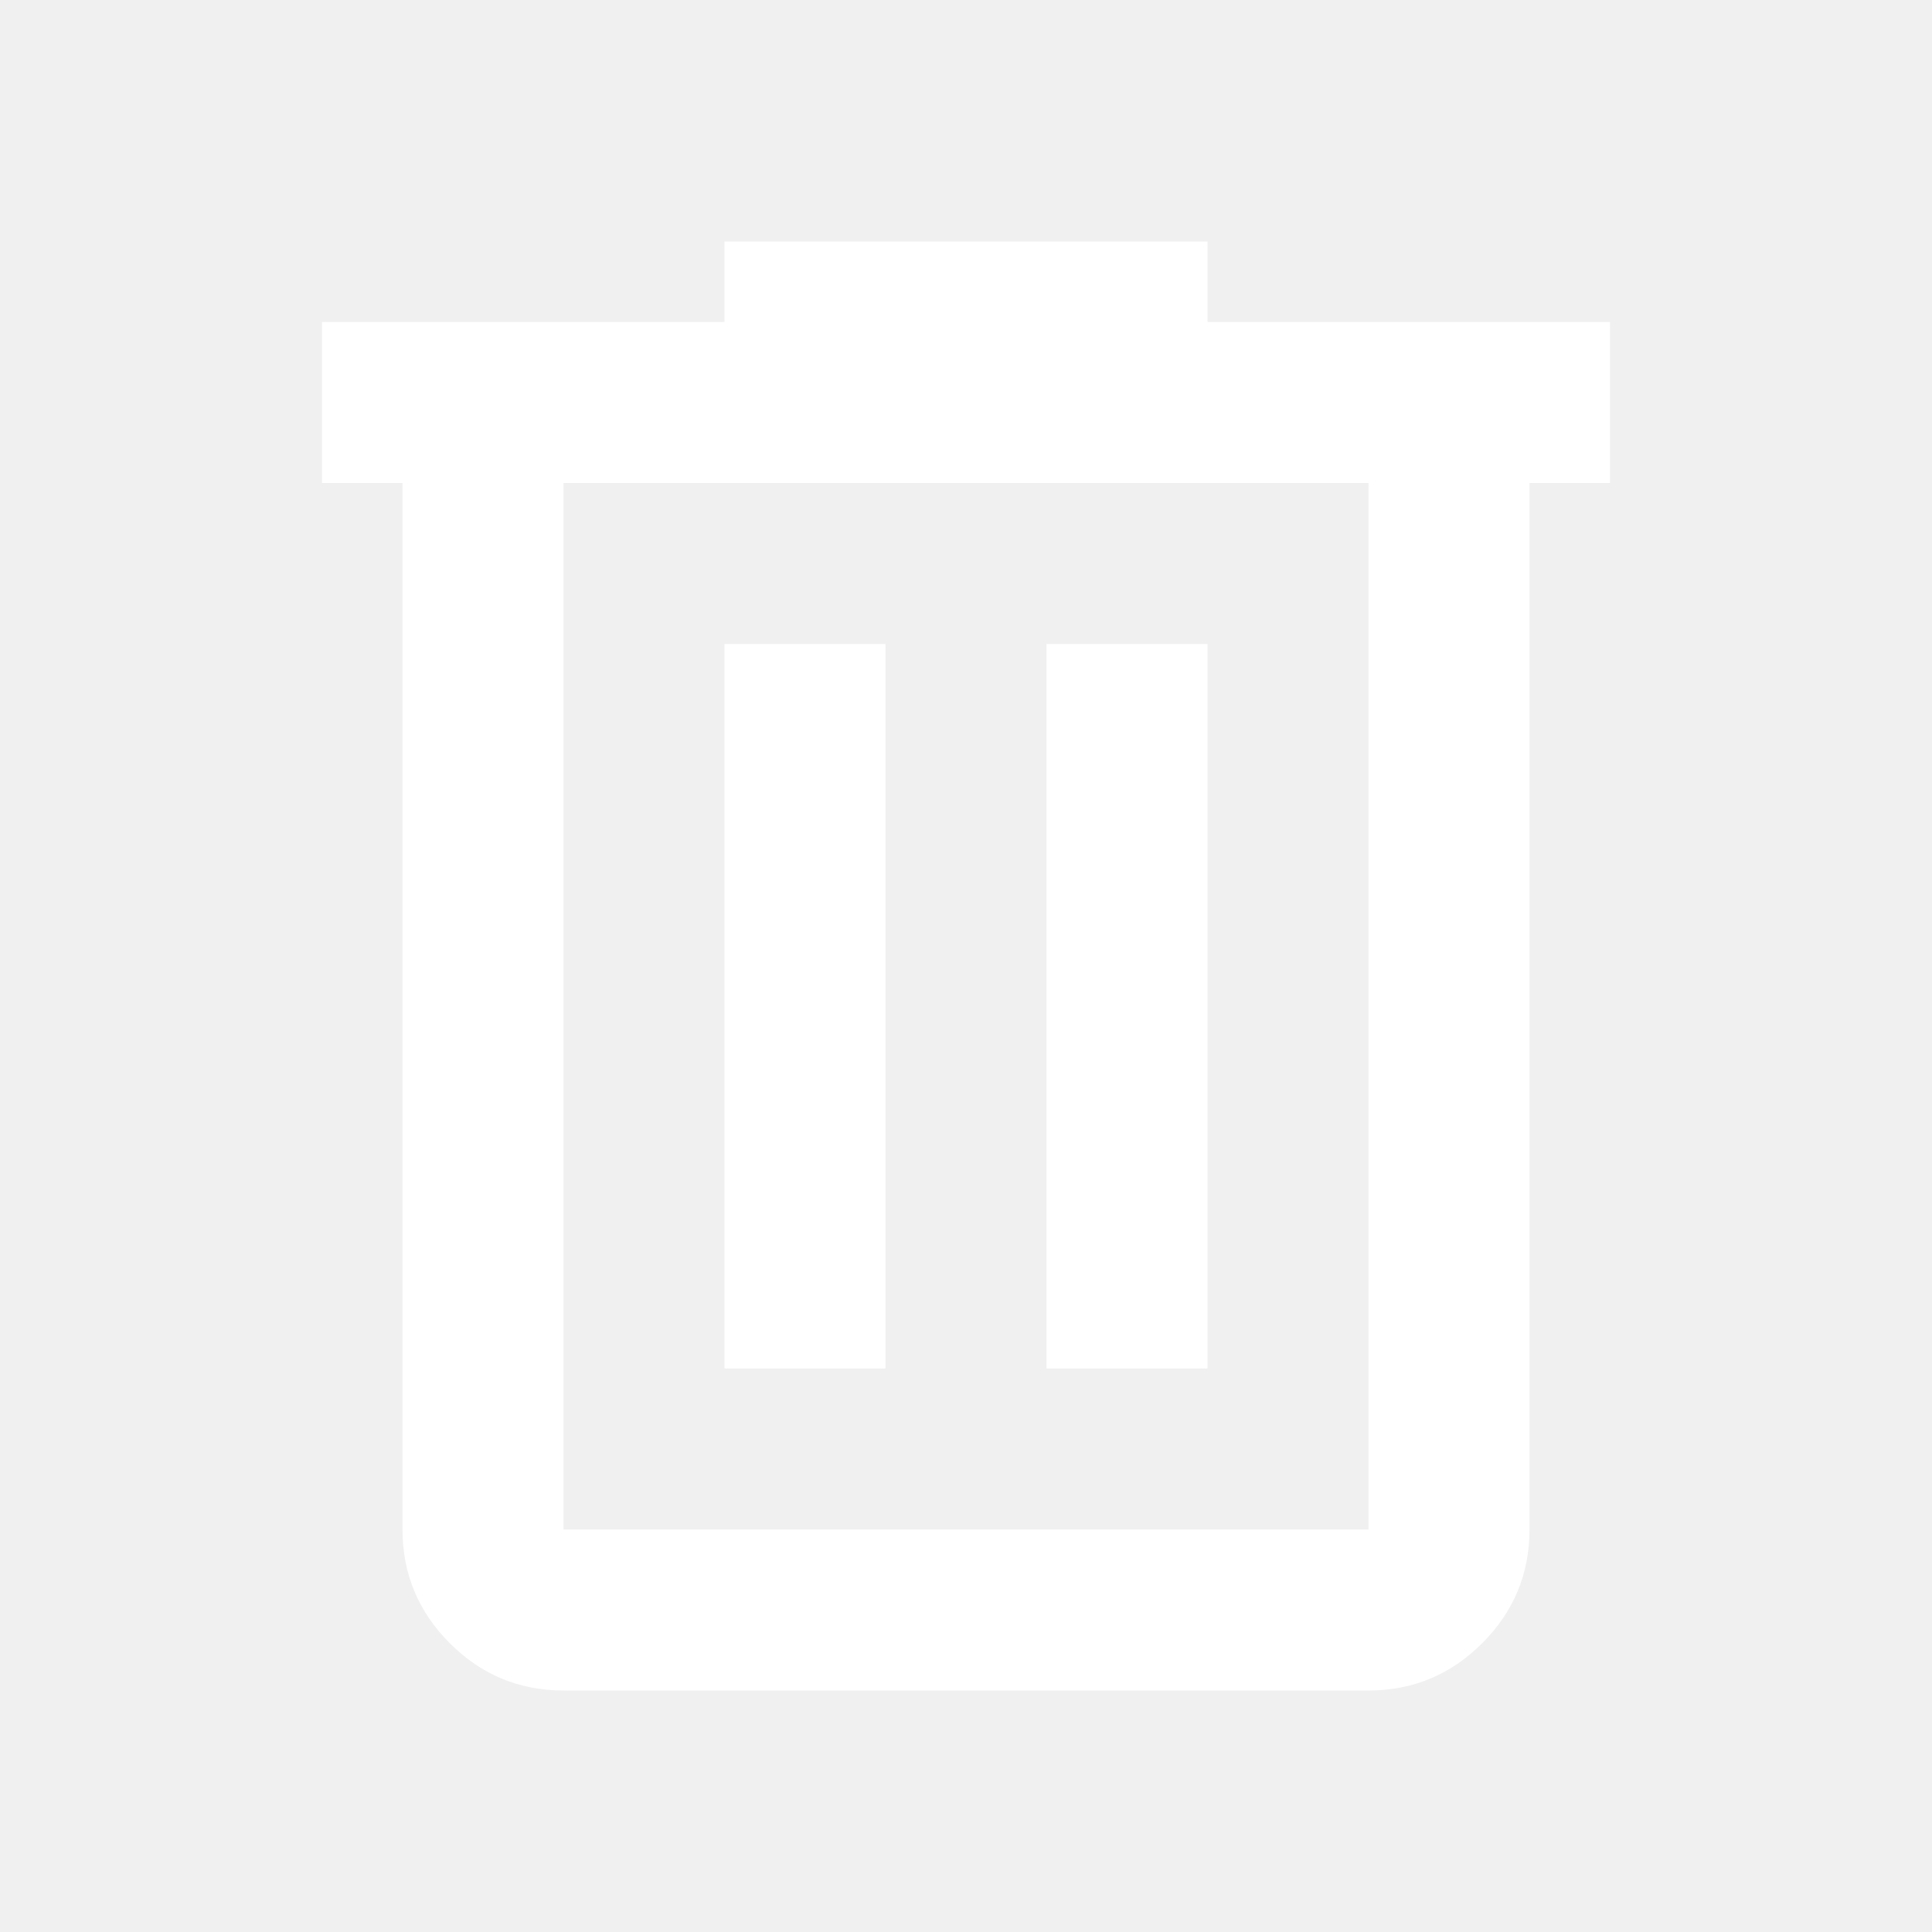
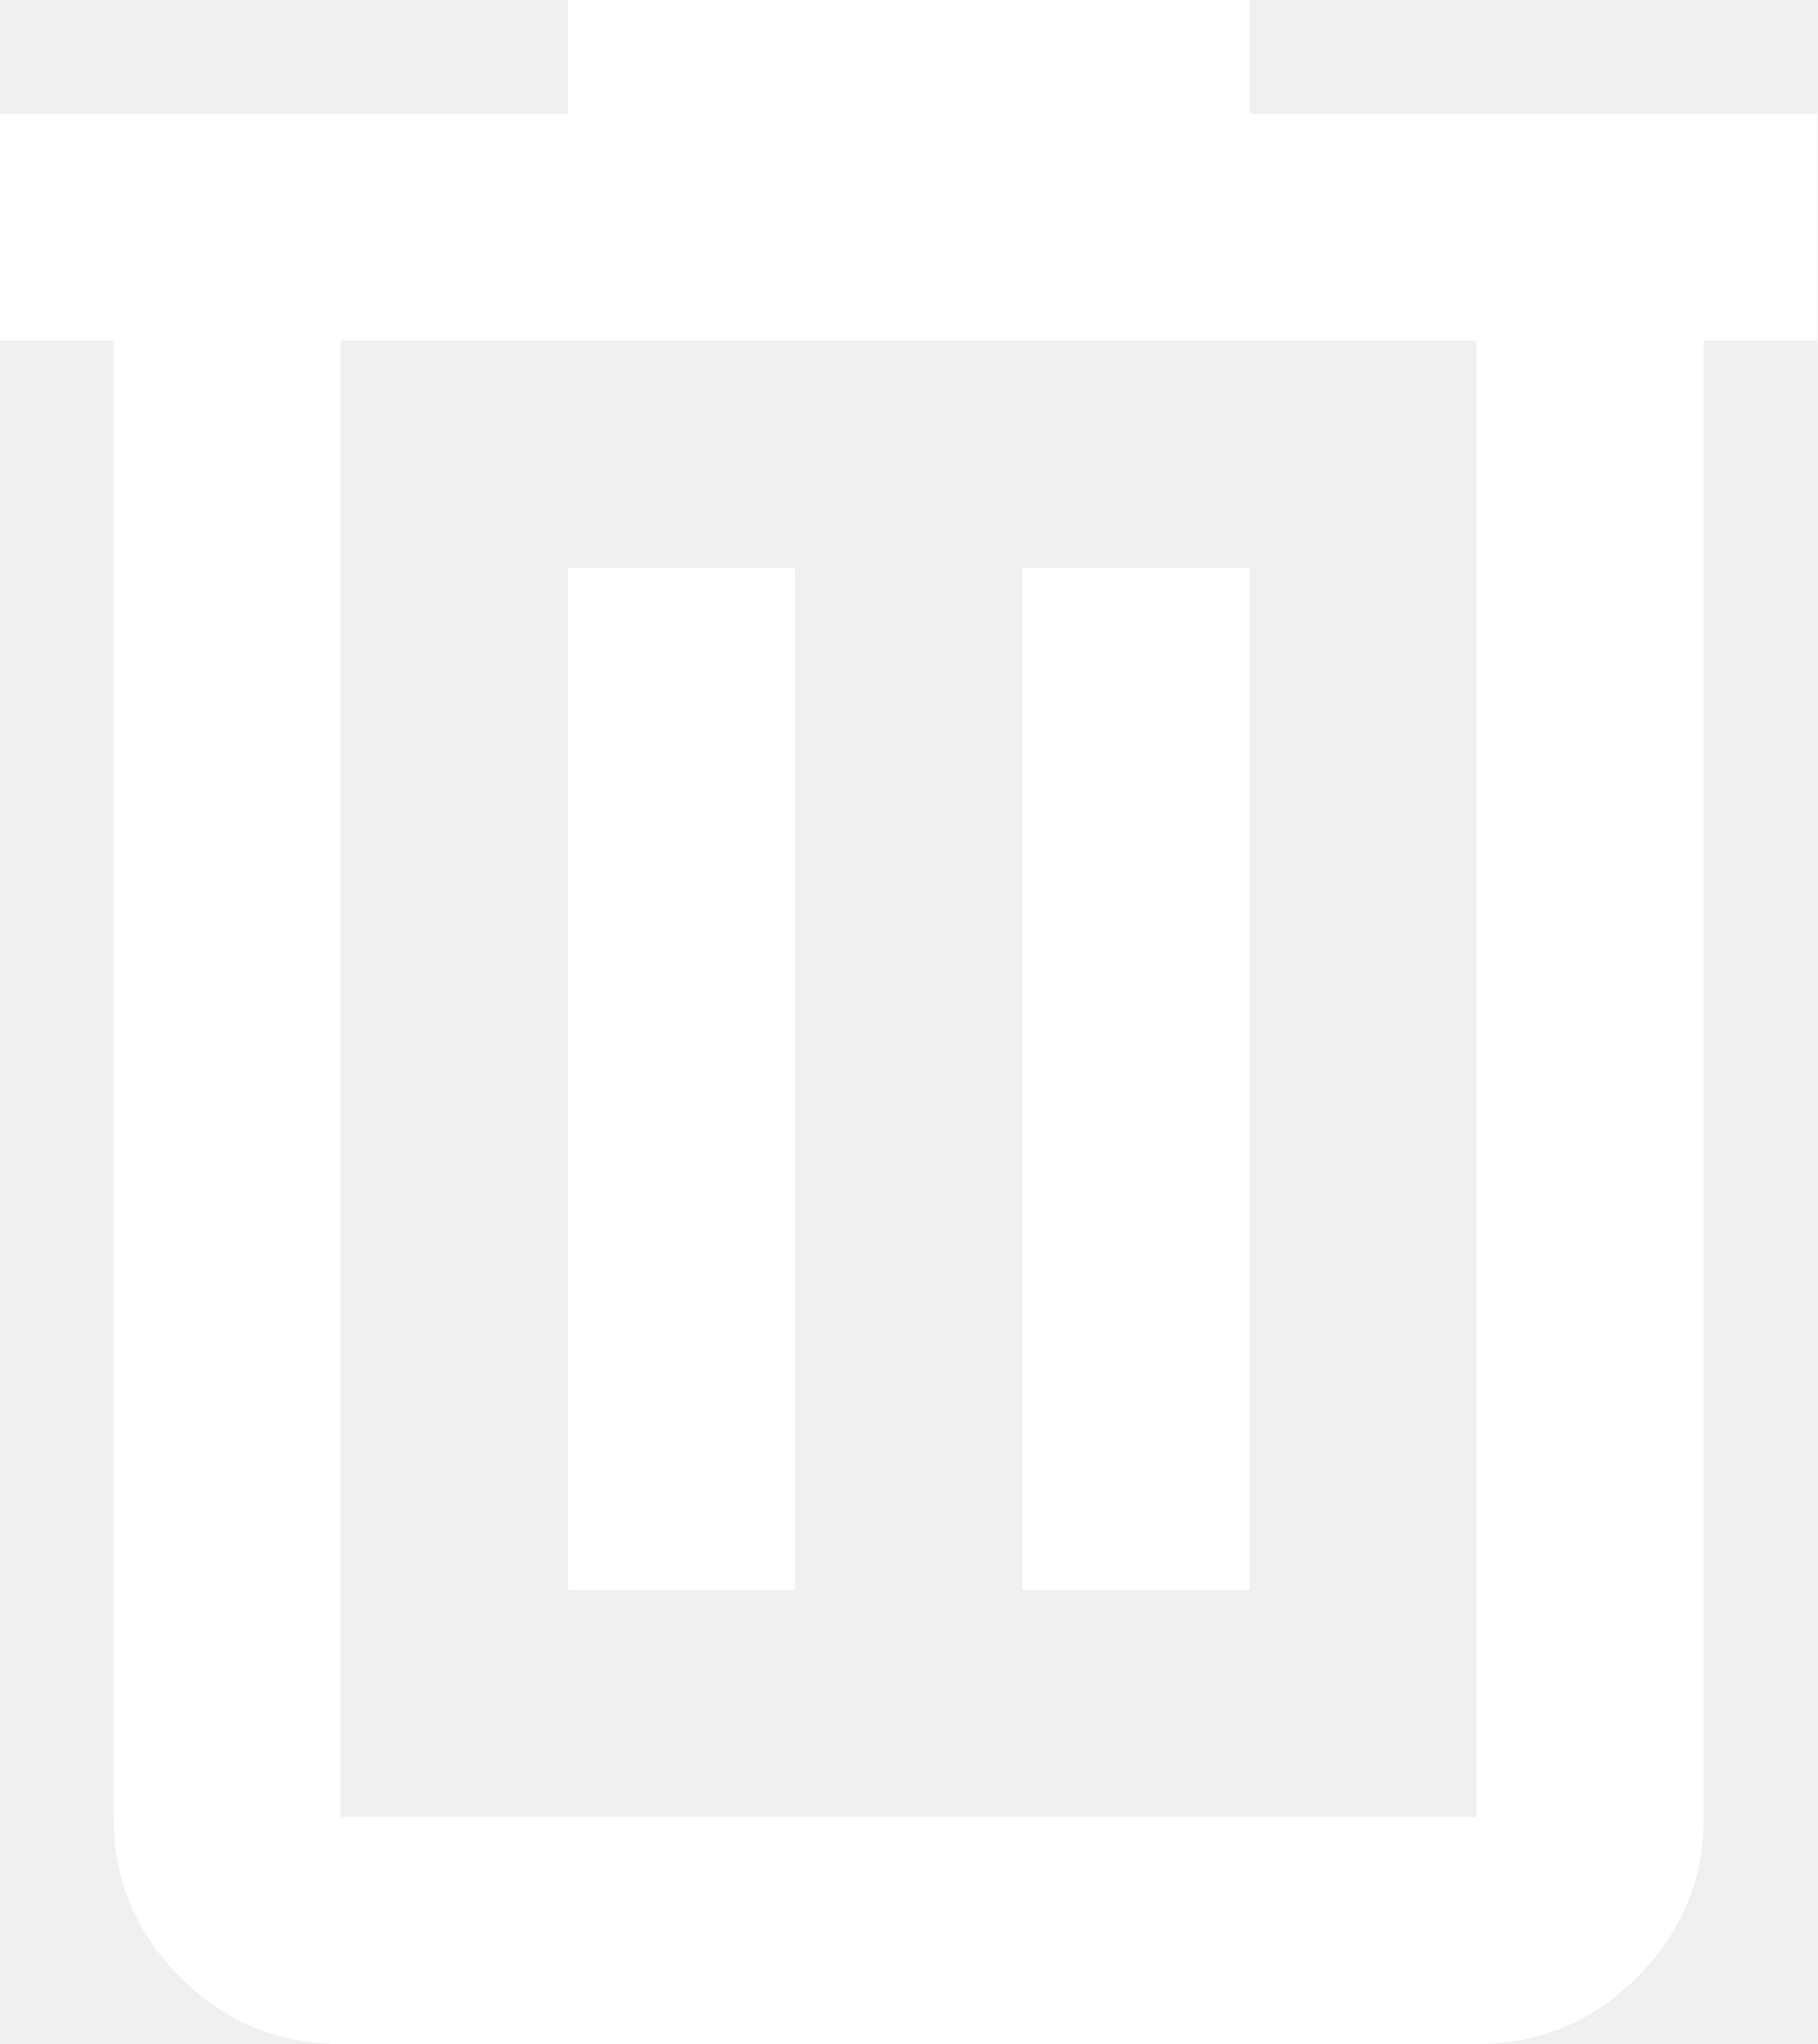
- <svg xmlns="http://www.w3.org/2000/svg" height="24" viewBox="0 -960 960 960" width="24" version="1.1" id="svg4">
+ <svg xmlns="http://www.w3.org/2000/svg" height="18" viewBox="0 -960 640 720" width="16" version="1.1" id="svg4">
  <defs id="defs8" />
-   <path d="M280-120q-33 0-56.5-23.5T200-200v-520h-40v-80h200v-40h240v40h200v80h-40v520q0 33-23.5 56.5T680-120H280Zm400-600H280v520h400v-520ZM360-280h80v-360h-80v360Zm160 0h80v-360h-80v360ZM280-720v520-520Z" id="path2" style="fill:#ffffff" />
+   <path d="M 120,-240 Q 87,-240 63.5,-263.5 40,-287 40,-320 V -840 H 0 v -80 h 200 v -40 h 240 v 40 h 200 v 80 h -40 v 520 q 0,33 -23.5,56.5 Q 553,-240 520,-240 Z M 520,-840 H 120 v 520 h 400 z m -320,440 h 80 v -360 h -80 z m 160,0 h 80 V -760 H 360 Z M 120,-840 v 520 z" id="path2" style="fill:#ffffff" />
</svg>
